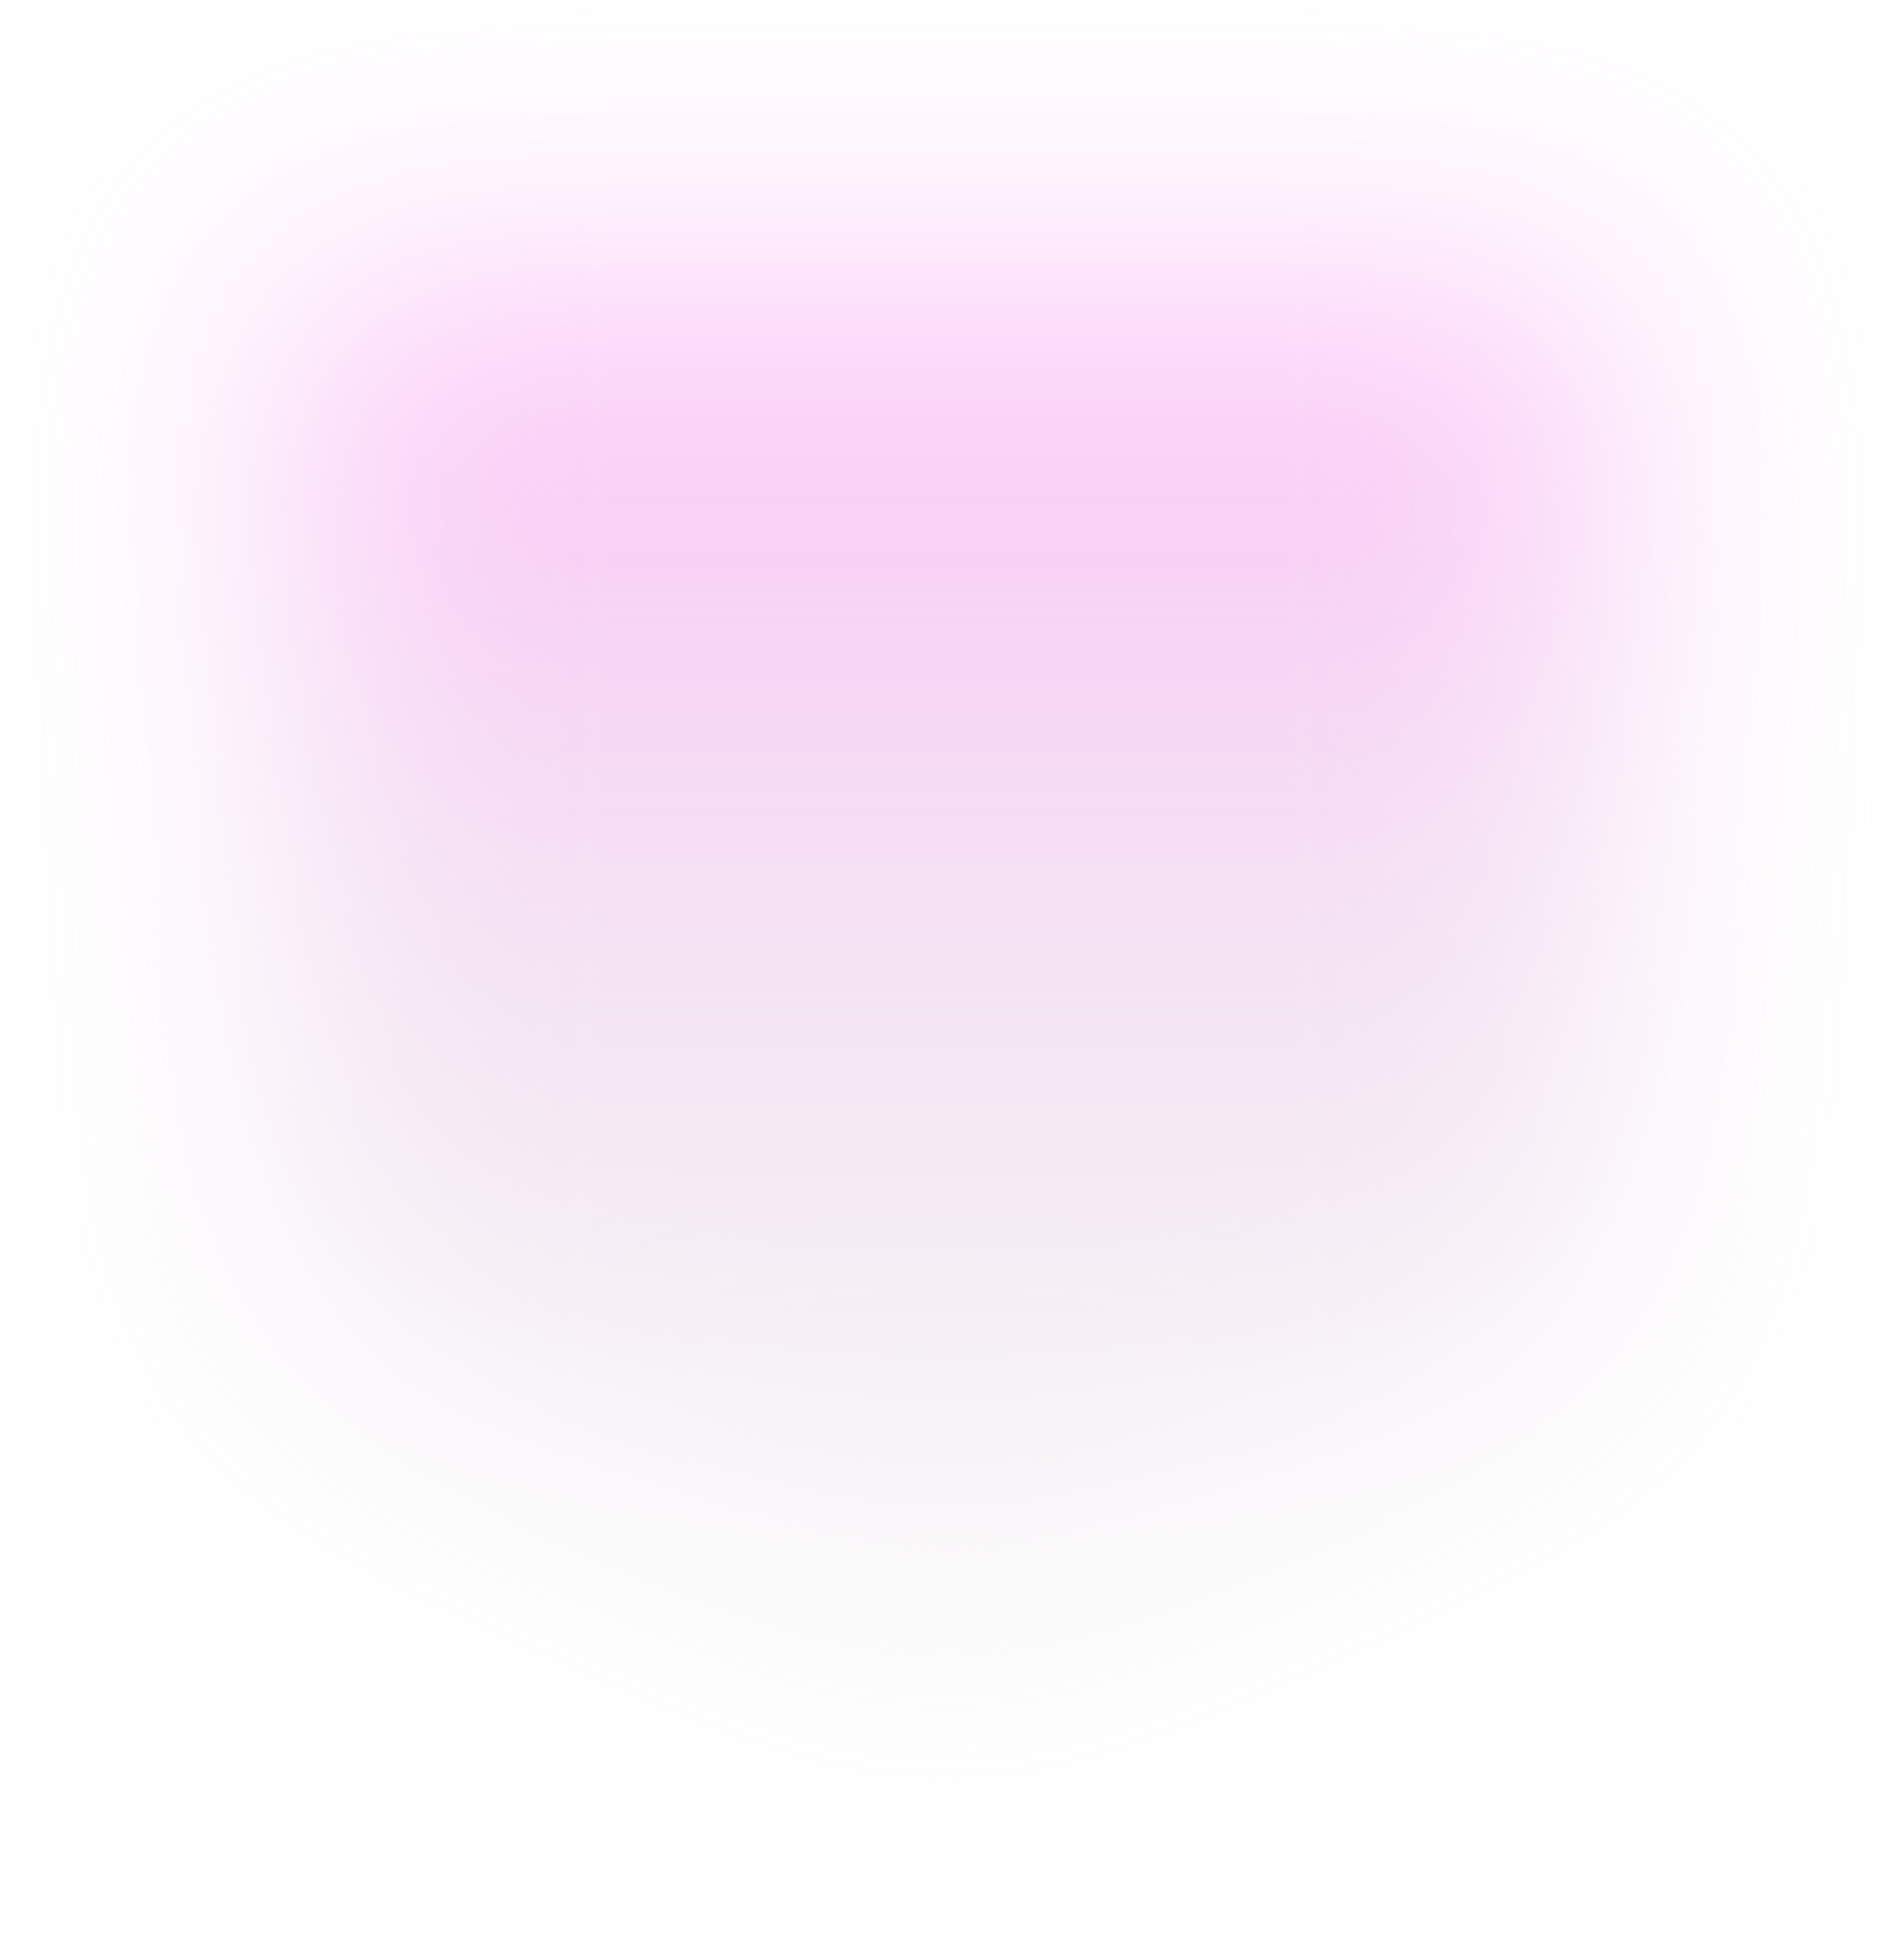
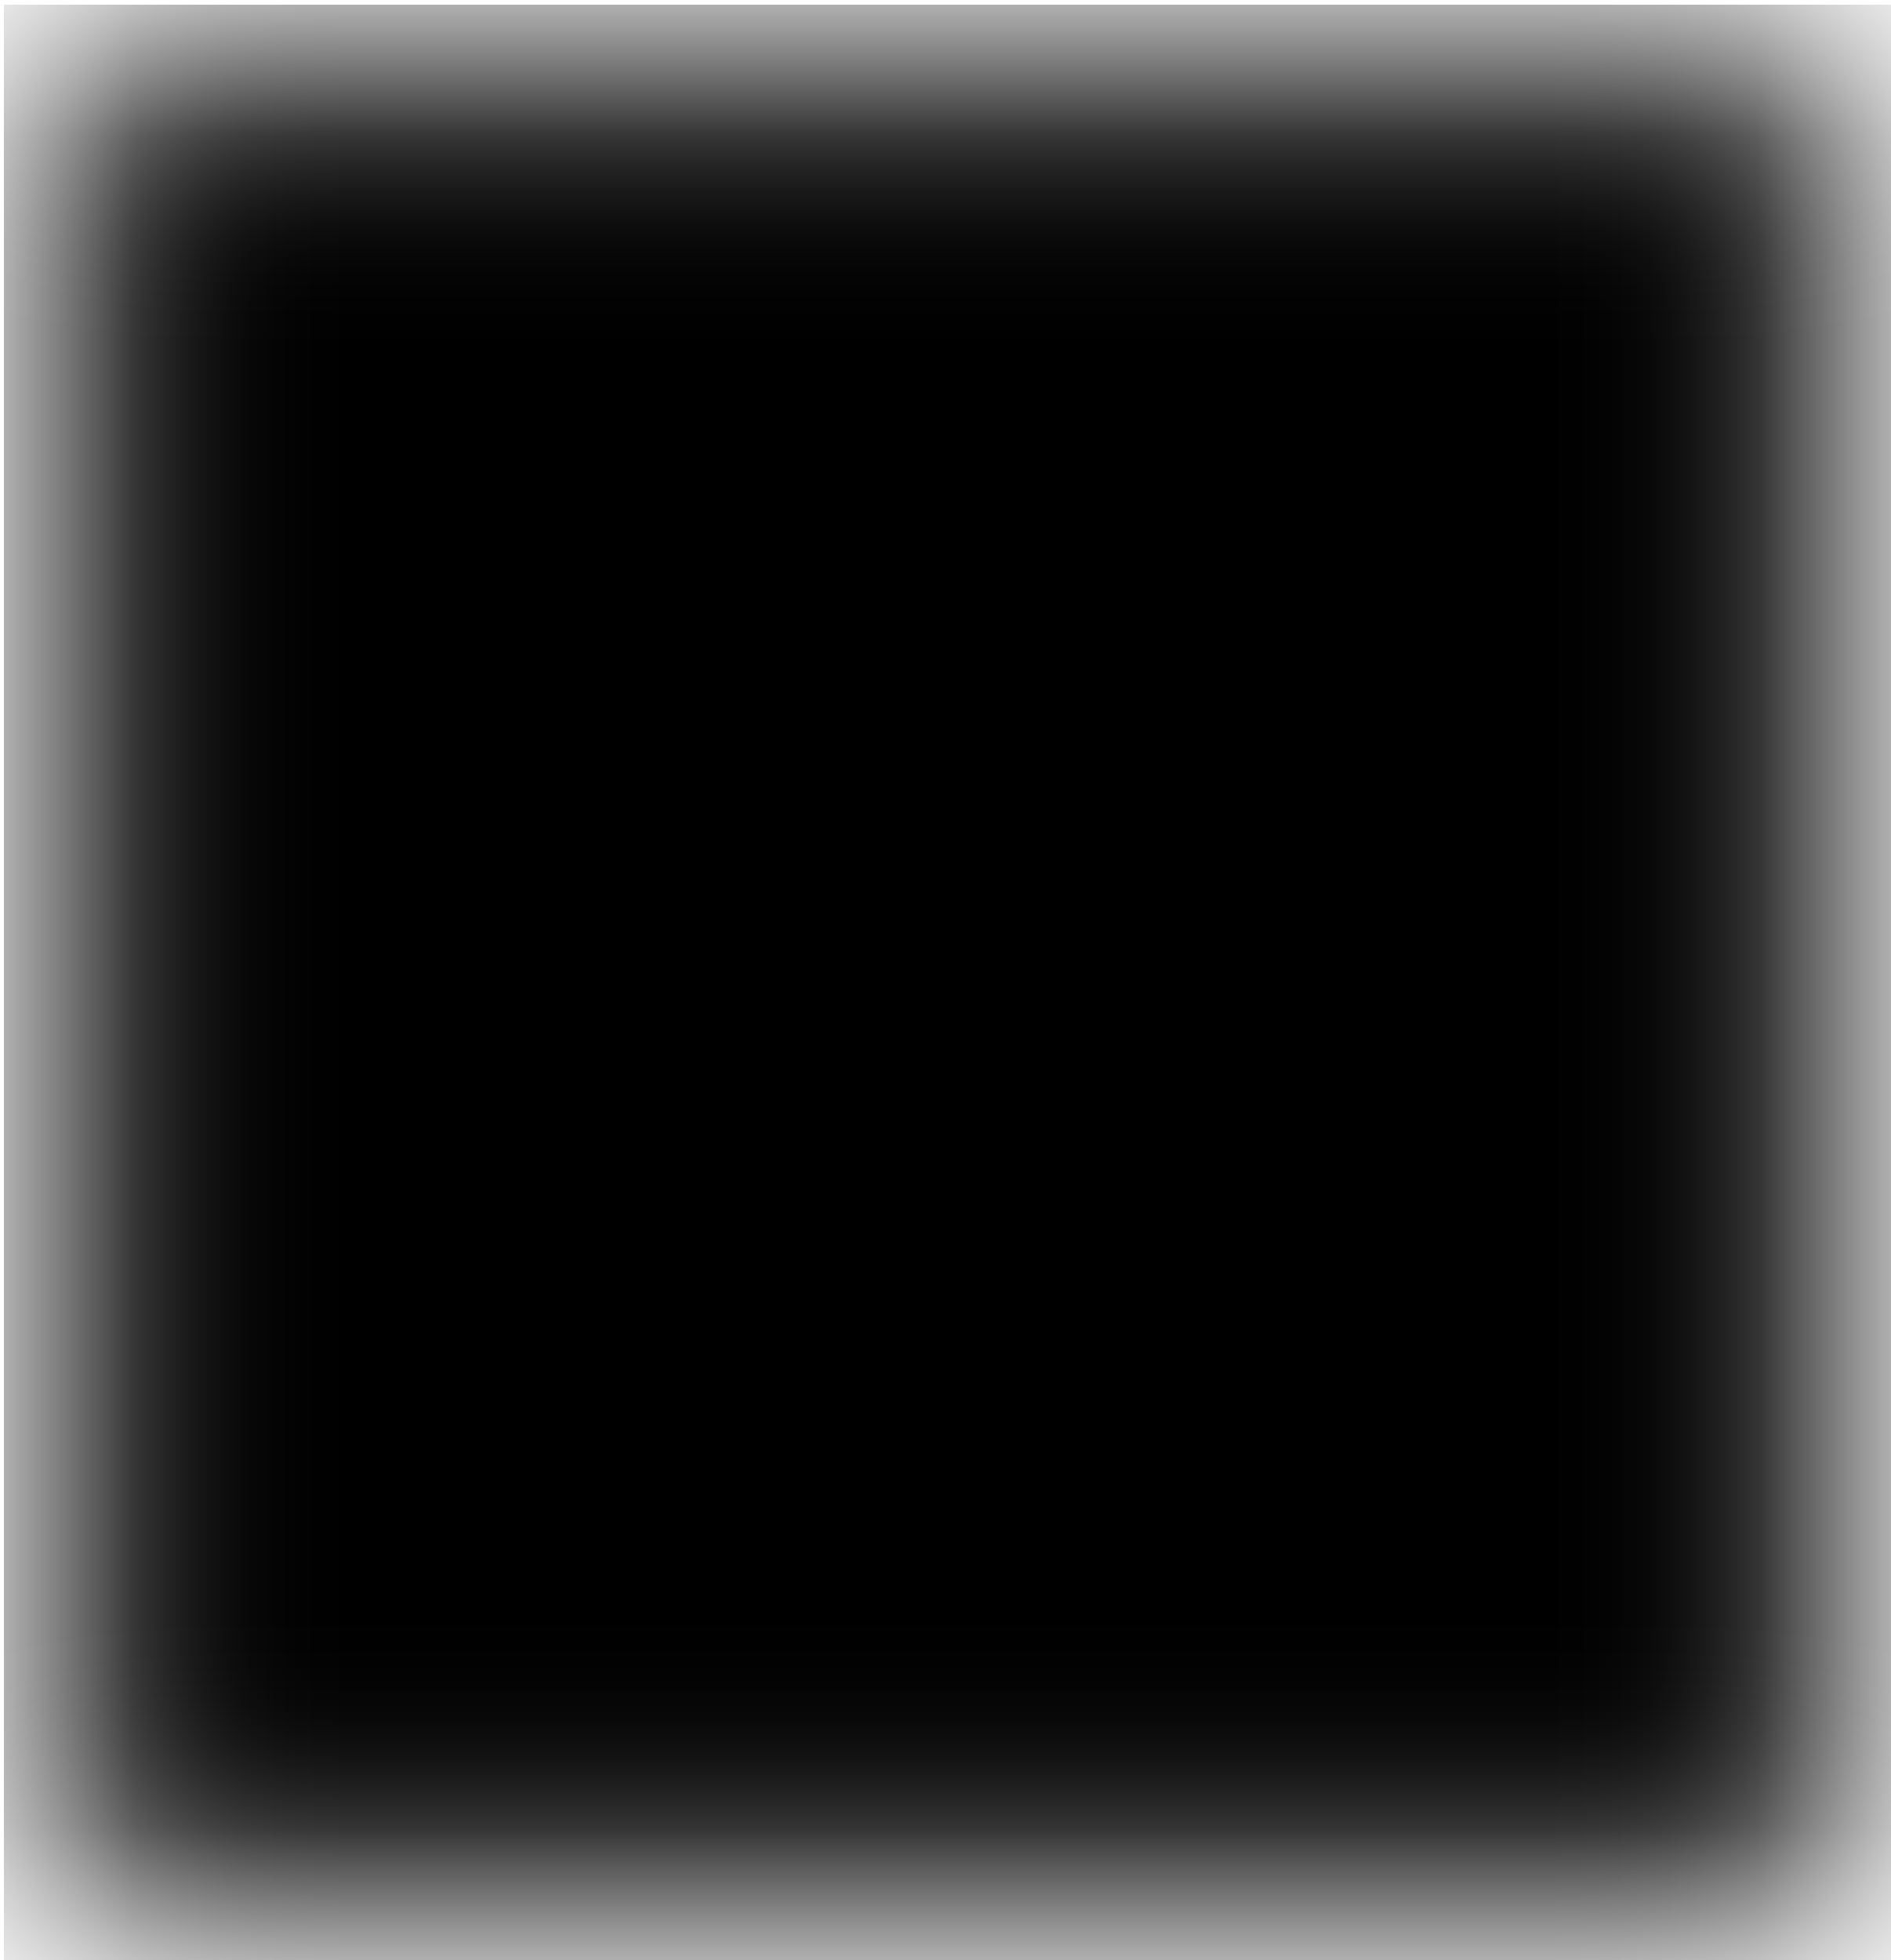
<svg xmlns="http://www.w3.org/2000/svg" width="271" height="281" viewBox="0 0 271 281" fill="none">
  <g filter="url(#filter0_f_814_6467)">
    <path fillRule="evenodd" clipRule="evenodd" d="M231 40.719H40.656V190.081L135.757 241L230.859 190.081L231 190.081V40.719Z" fill="url(#paint0_linear_814_6467)" />
  </g>
  <defs>
-     <filter id="filter0_f_814_6467" x="0.656" y="0.719" width="270.344" height="280.281" filterUnits="userSpaceOnUse" color-interpolation-filters="sRGB">
-       <feFlood flood-opacity="0" result="BackgroundImageFix" />
+     <filter id="filter0_f_814_6467" x="0.656" y="0.719" width="270.344" height="280.281" filterUnits="userSpaceOnUse" colorInterpolationFilters="sRGB">
+       <feFlood floodOpacity="0" result="BackgroundImageFix" />
      <feBlend mode="normal" in="SourceGraphic" in2="BackgroundImageFix" result="shape" />
      <feGaussianBlur stdDeviation="20" result="effect1_foregroundBlur_814_6467" />
    </filter>
    <linearGradient id="paint0_linear_814_6467" x1="135.828" y1="40.719" x2="135.828" y2="241" gradientUnits="userSpaceOnUse">
-       <stop stop-color="#FB98F5" stop-opacity="0.58" />
-       <stop offset="1" stop-color="#C4C4C4" stop-opacity="0.09" />
+       <stop stopColor="#FB98F5" stopOpacity="0.58" />
+       <stop offset="1" stopColor="#C4C4C4" stopOpacity="0.09" />
    </linearGradient>
  </defs>
</svg>
